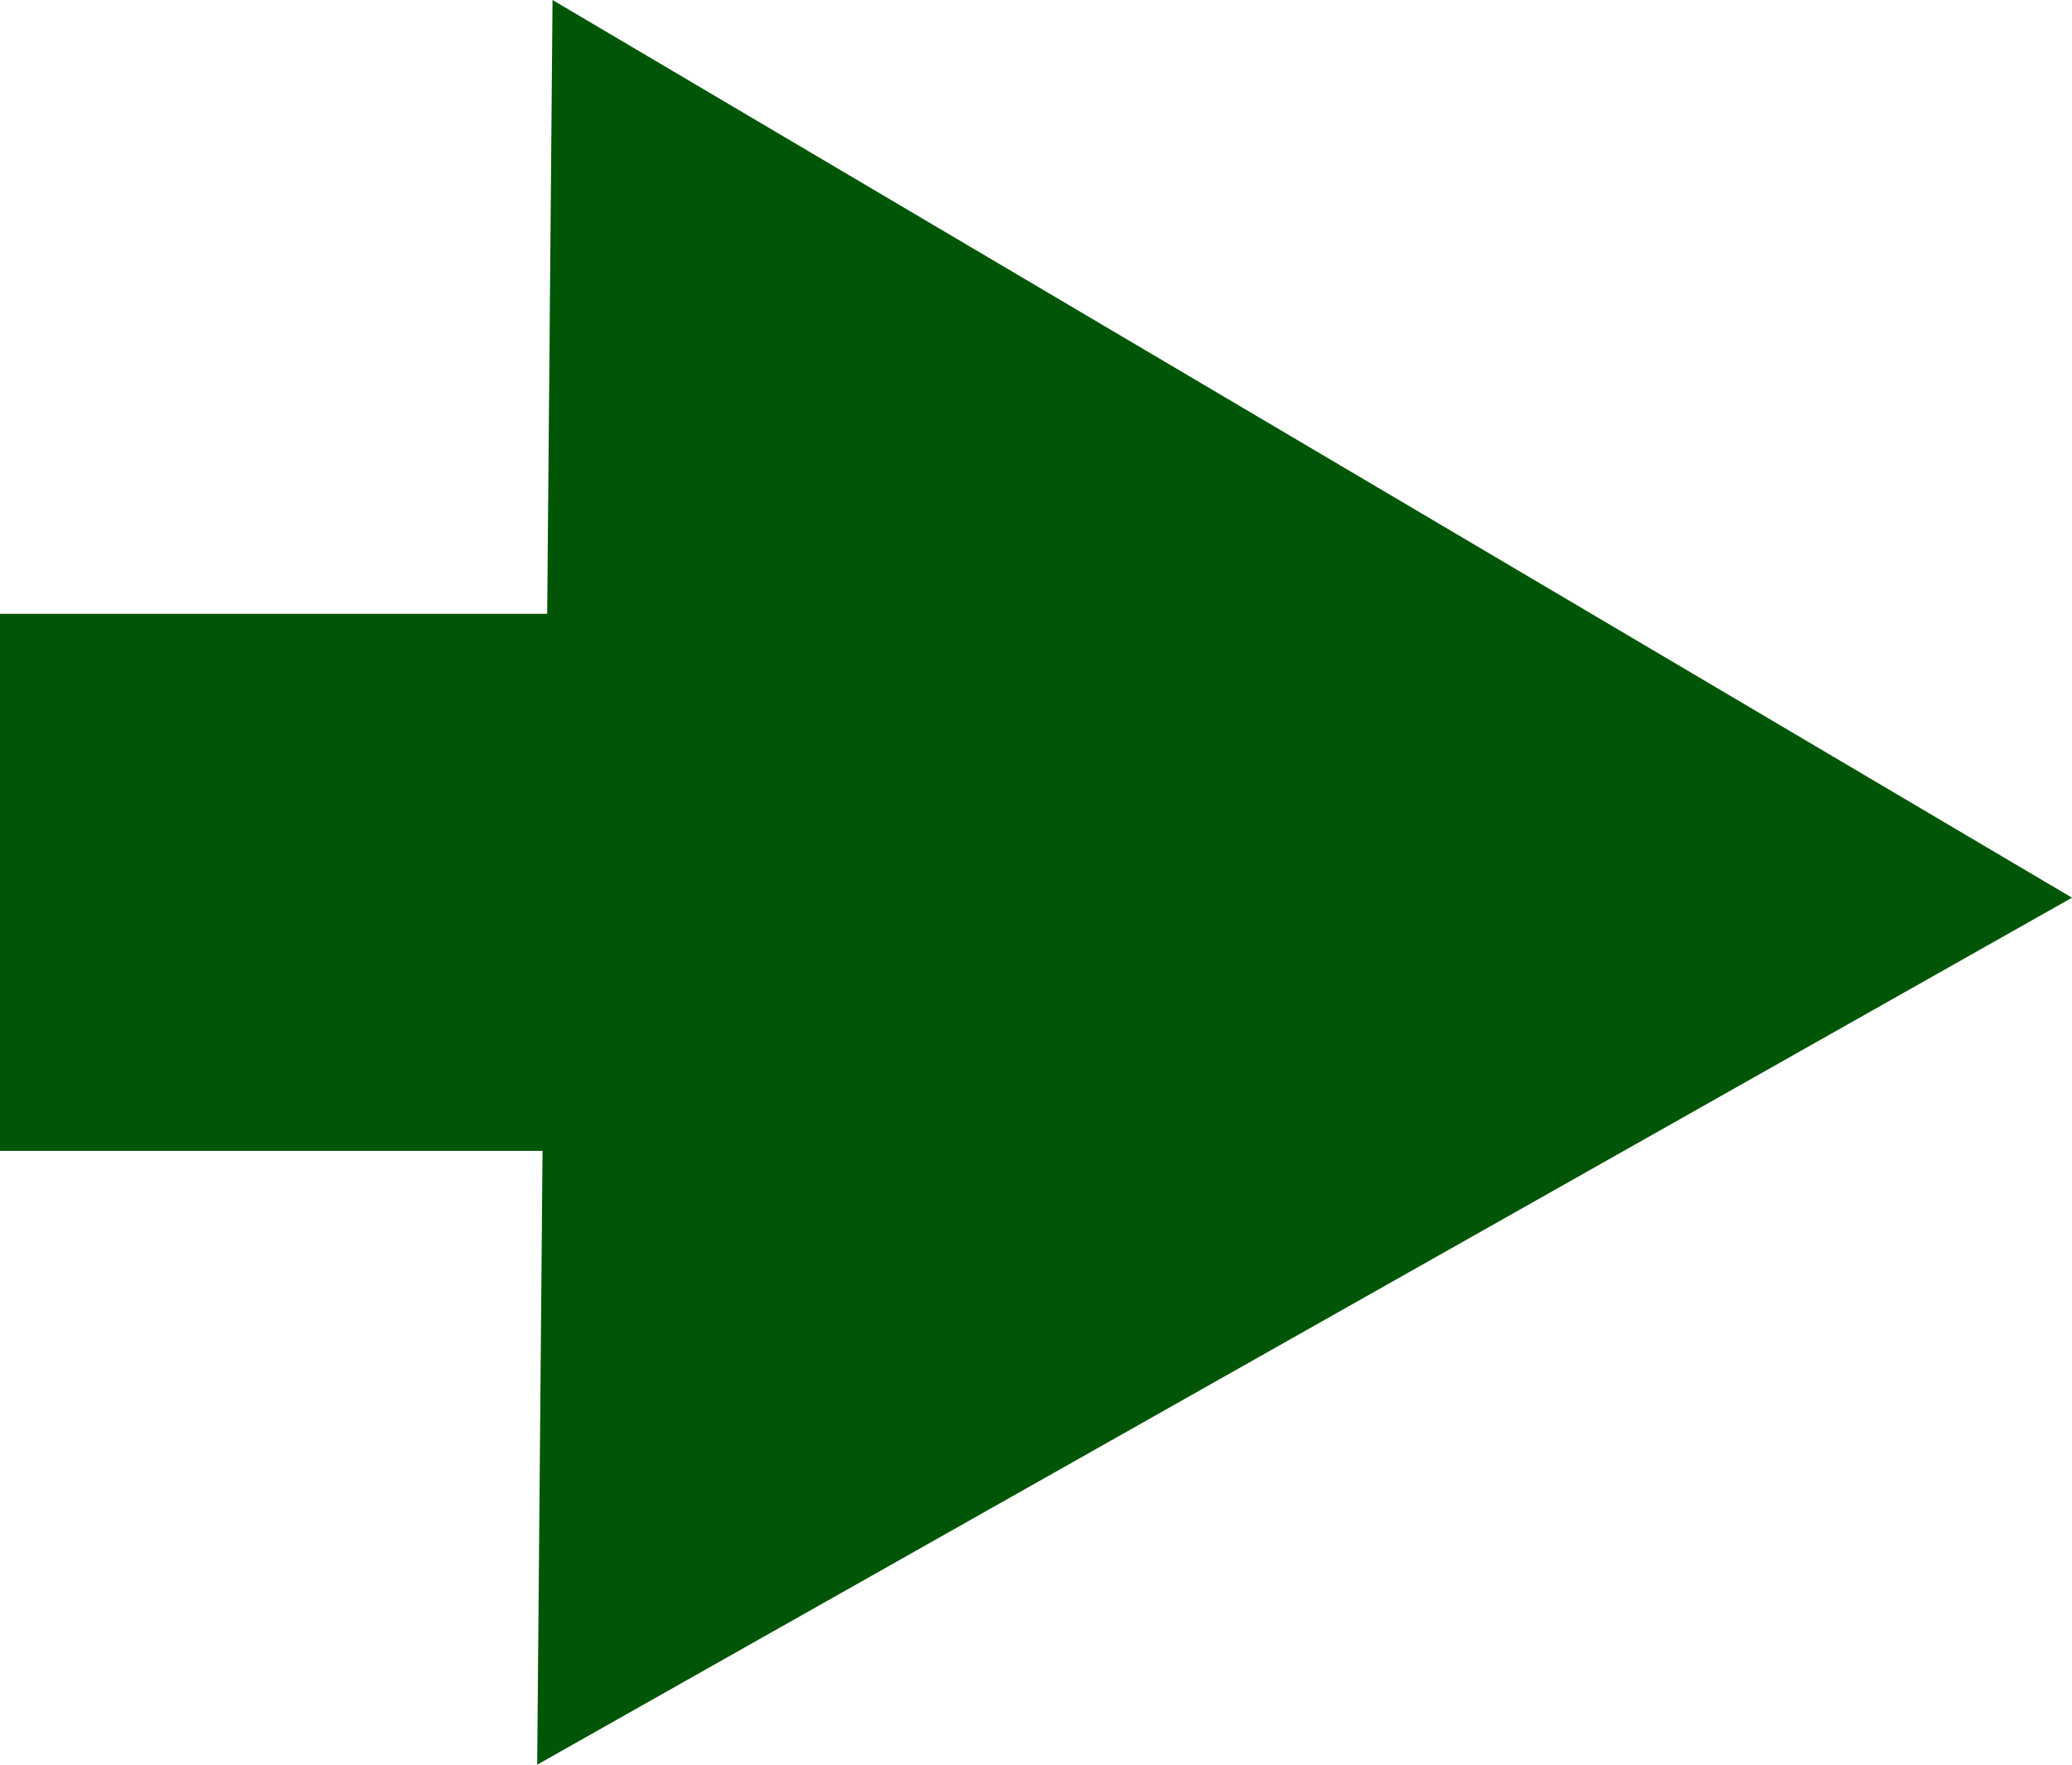
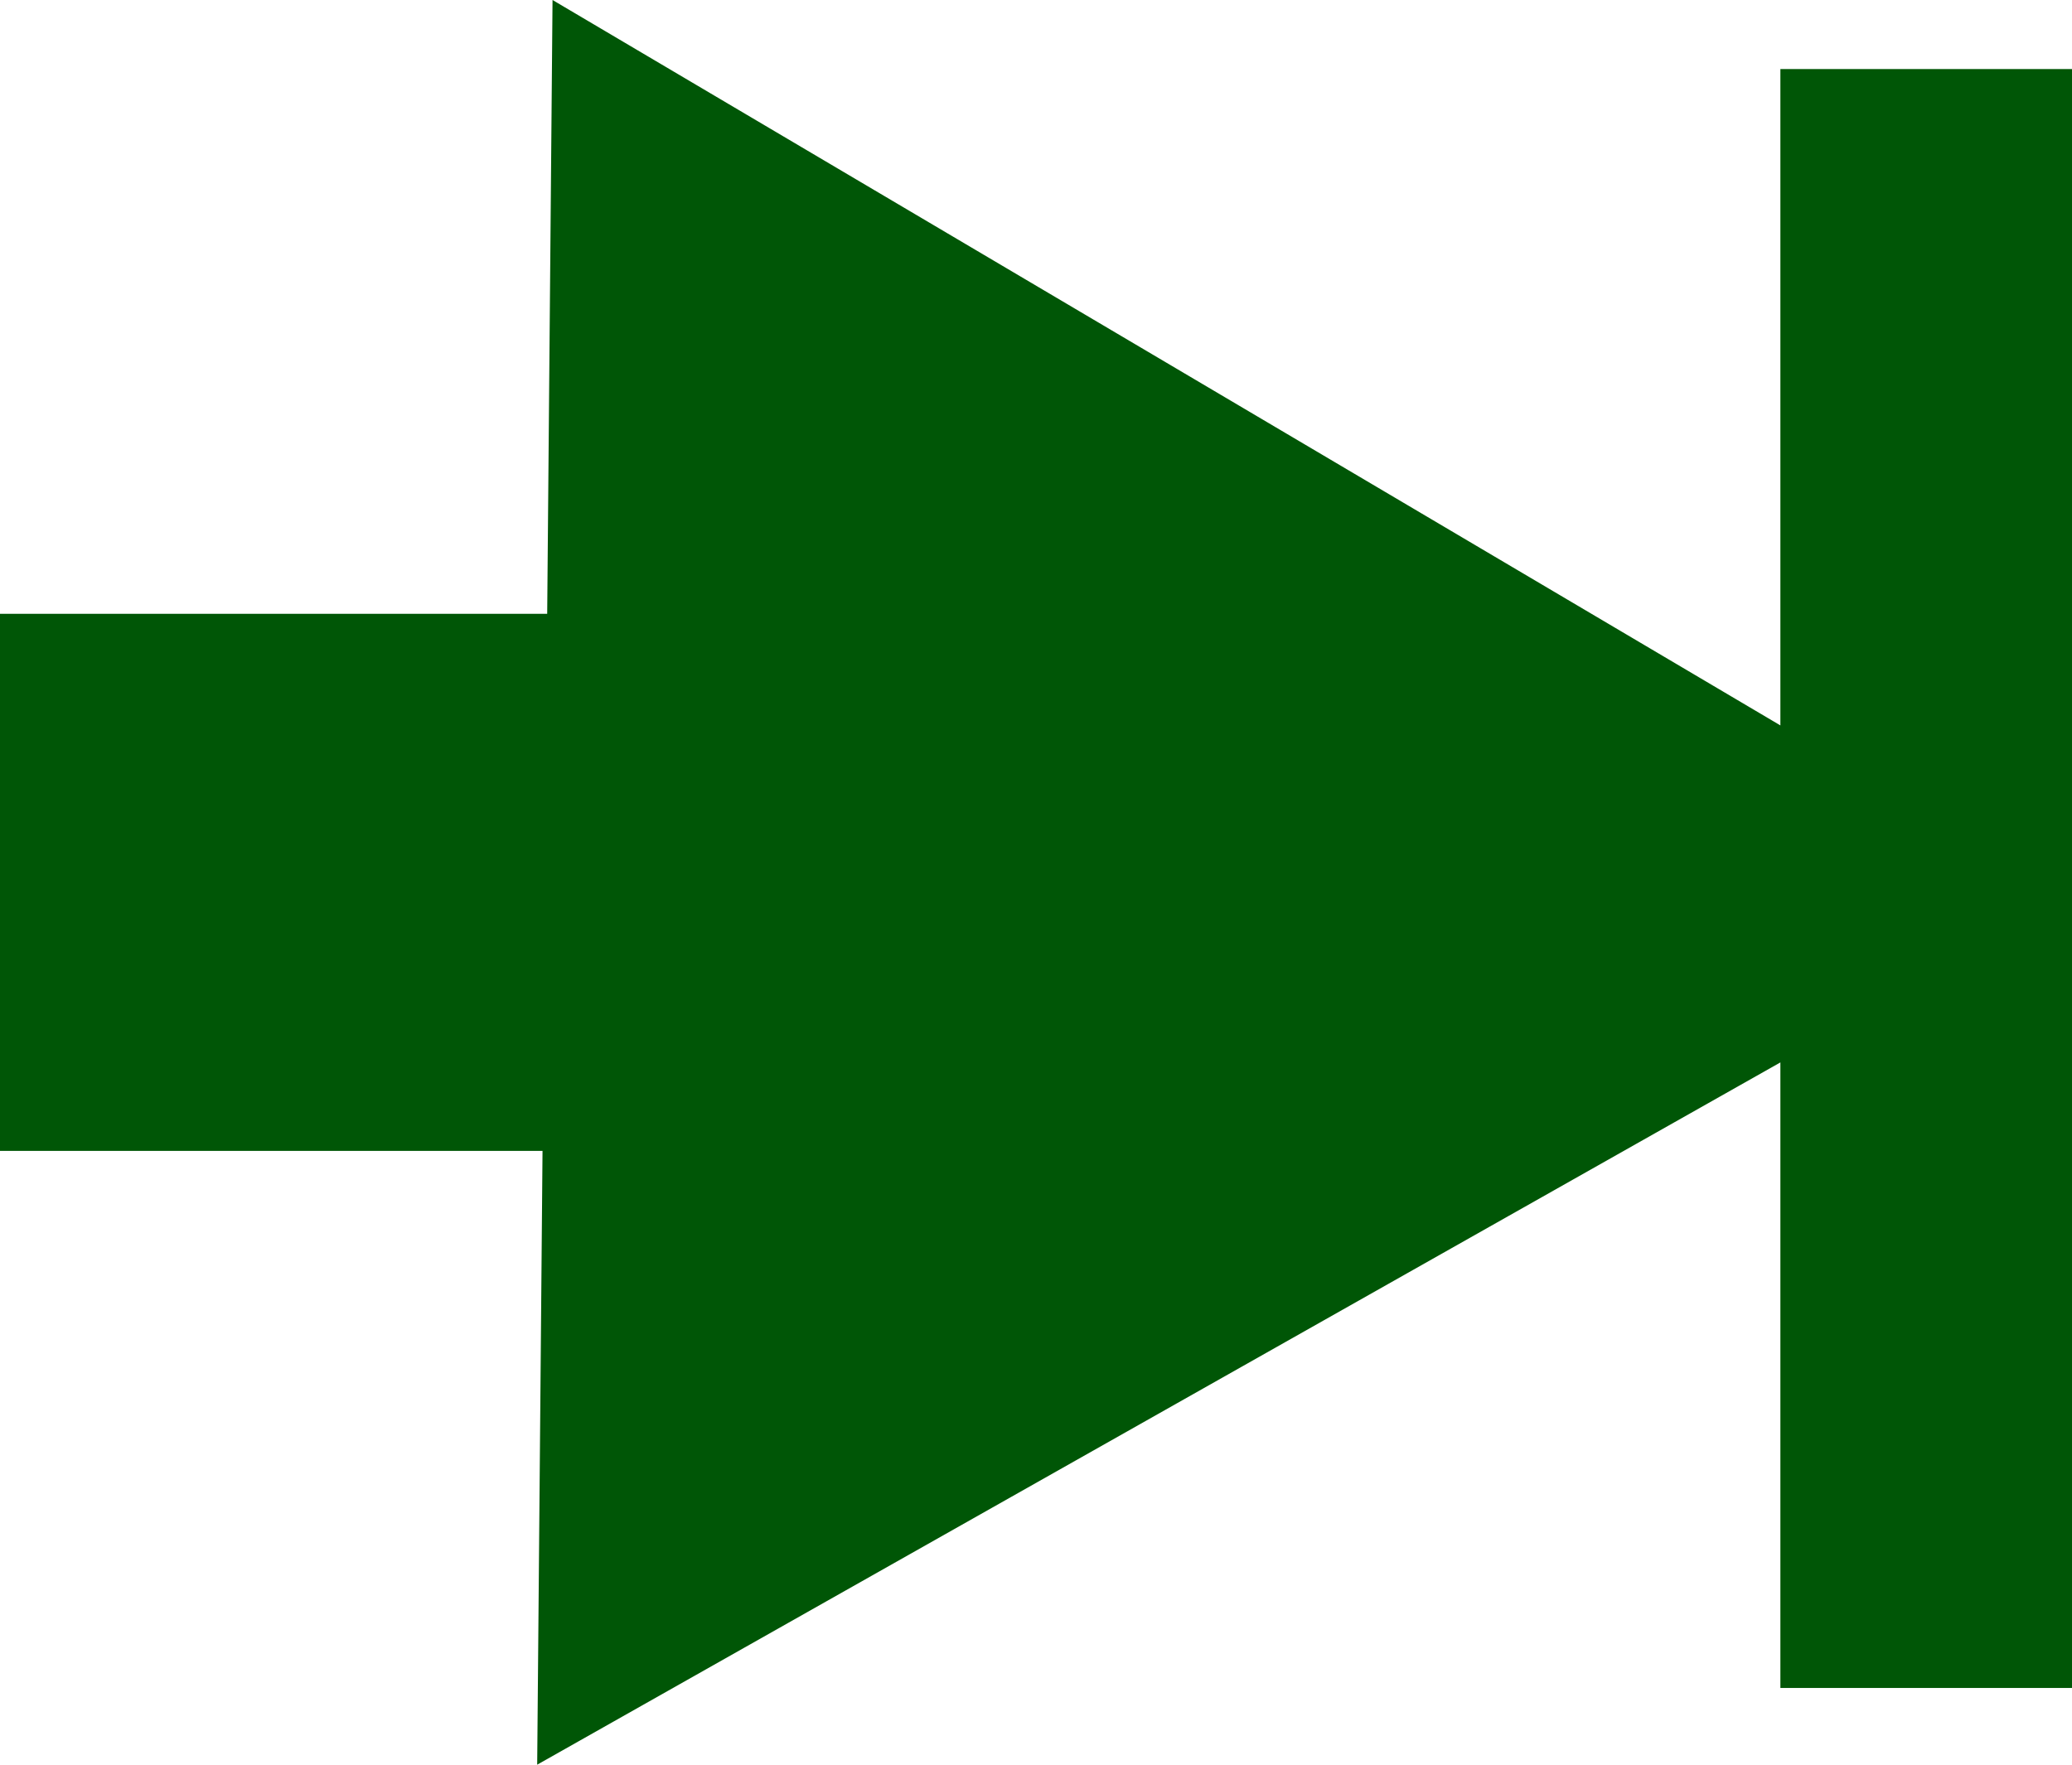
<svg xmlns="http://www.w3.org/2000/svg" version="1.1" id="Layer_1" x="0px" y="0px" viewBox="0 0 27 23" style="enable-background:new 0 0 27 23;" xml:space="preserve">
  <style type="text/css">
	.st0{fill:none;stroke:#005606;stroke-width:7;stroke-miterlimit:10;}
	.st1{fill:#005606;}
</style>
+   <line class="st0" x1="26.7" y1="0.9" x2="26.7" y2="22" />
  <g>
    <g>
      <line class="st0" x1="0" y1="11.5" x2="10.5" y2="11.5" />
      <g>
        <polygon class="st1" points="7,23 27,11.7 7.2,0    " />
      </g>
    </g>
  </g>
-   <g>
- </g>
-   <g>
- </g>
-   <g>
- </g>
-   <g>
- </g>
-   <g>
- </g>
-   <g>
- </g>
-   <g>
- </g>
-   <g>
- </g>
-   <g>
- </g>
-   <g>
- </g>
-   <g>
- </g>
-   <g>
- </g>
-   <g>
- </g>
-   <g>
- </g>
-   <g>
- </g>
-   <g>
- </g>
</svg>
